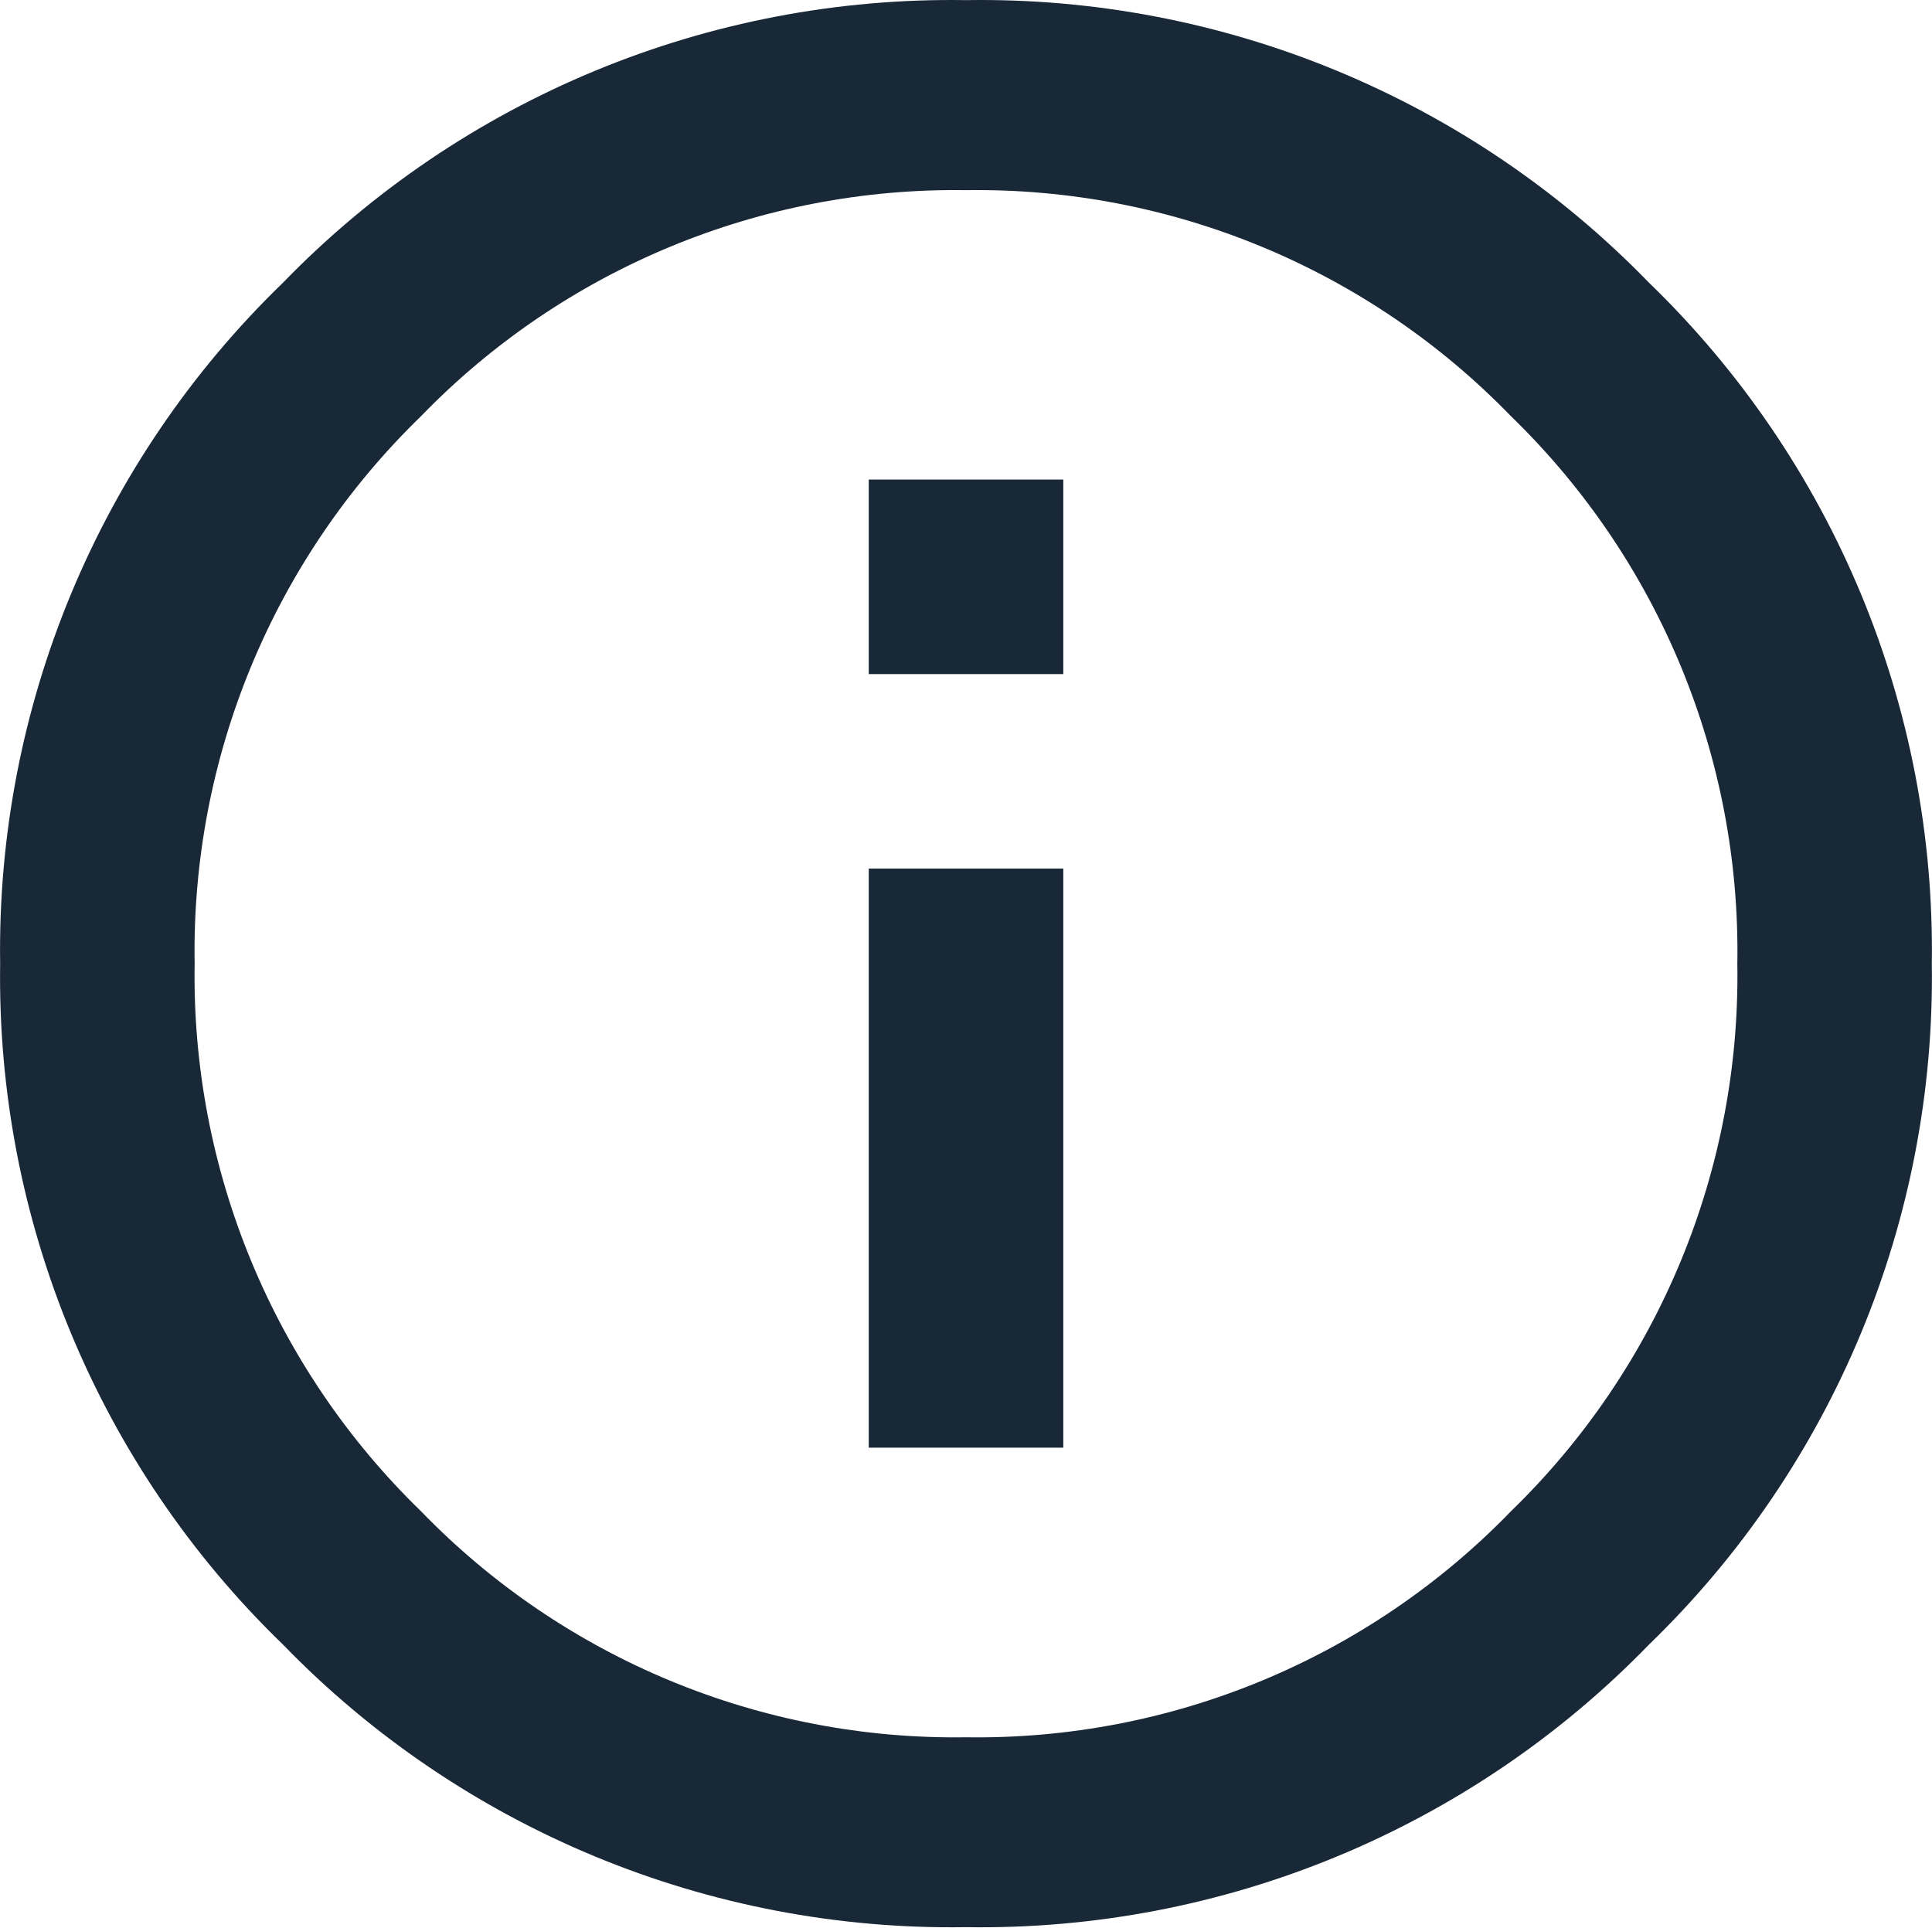
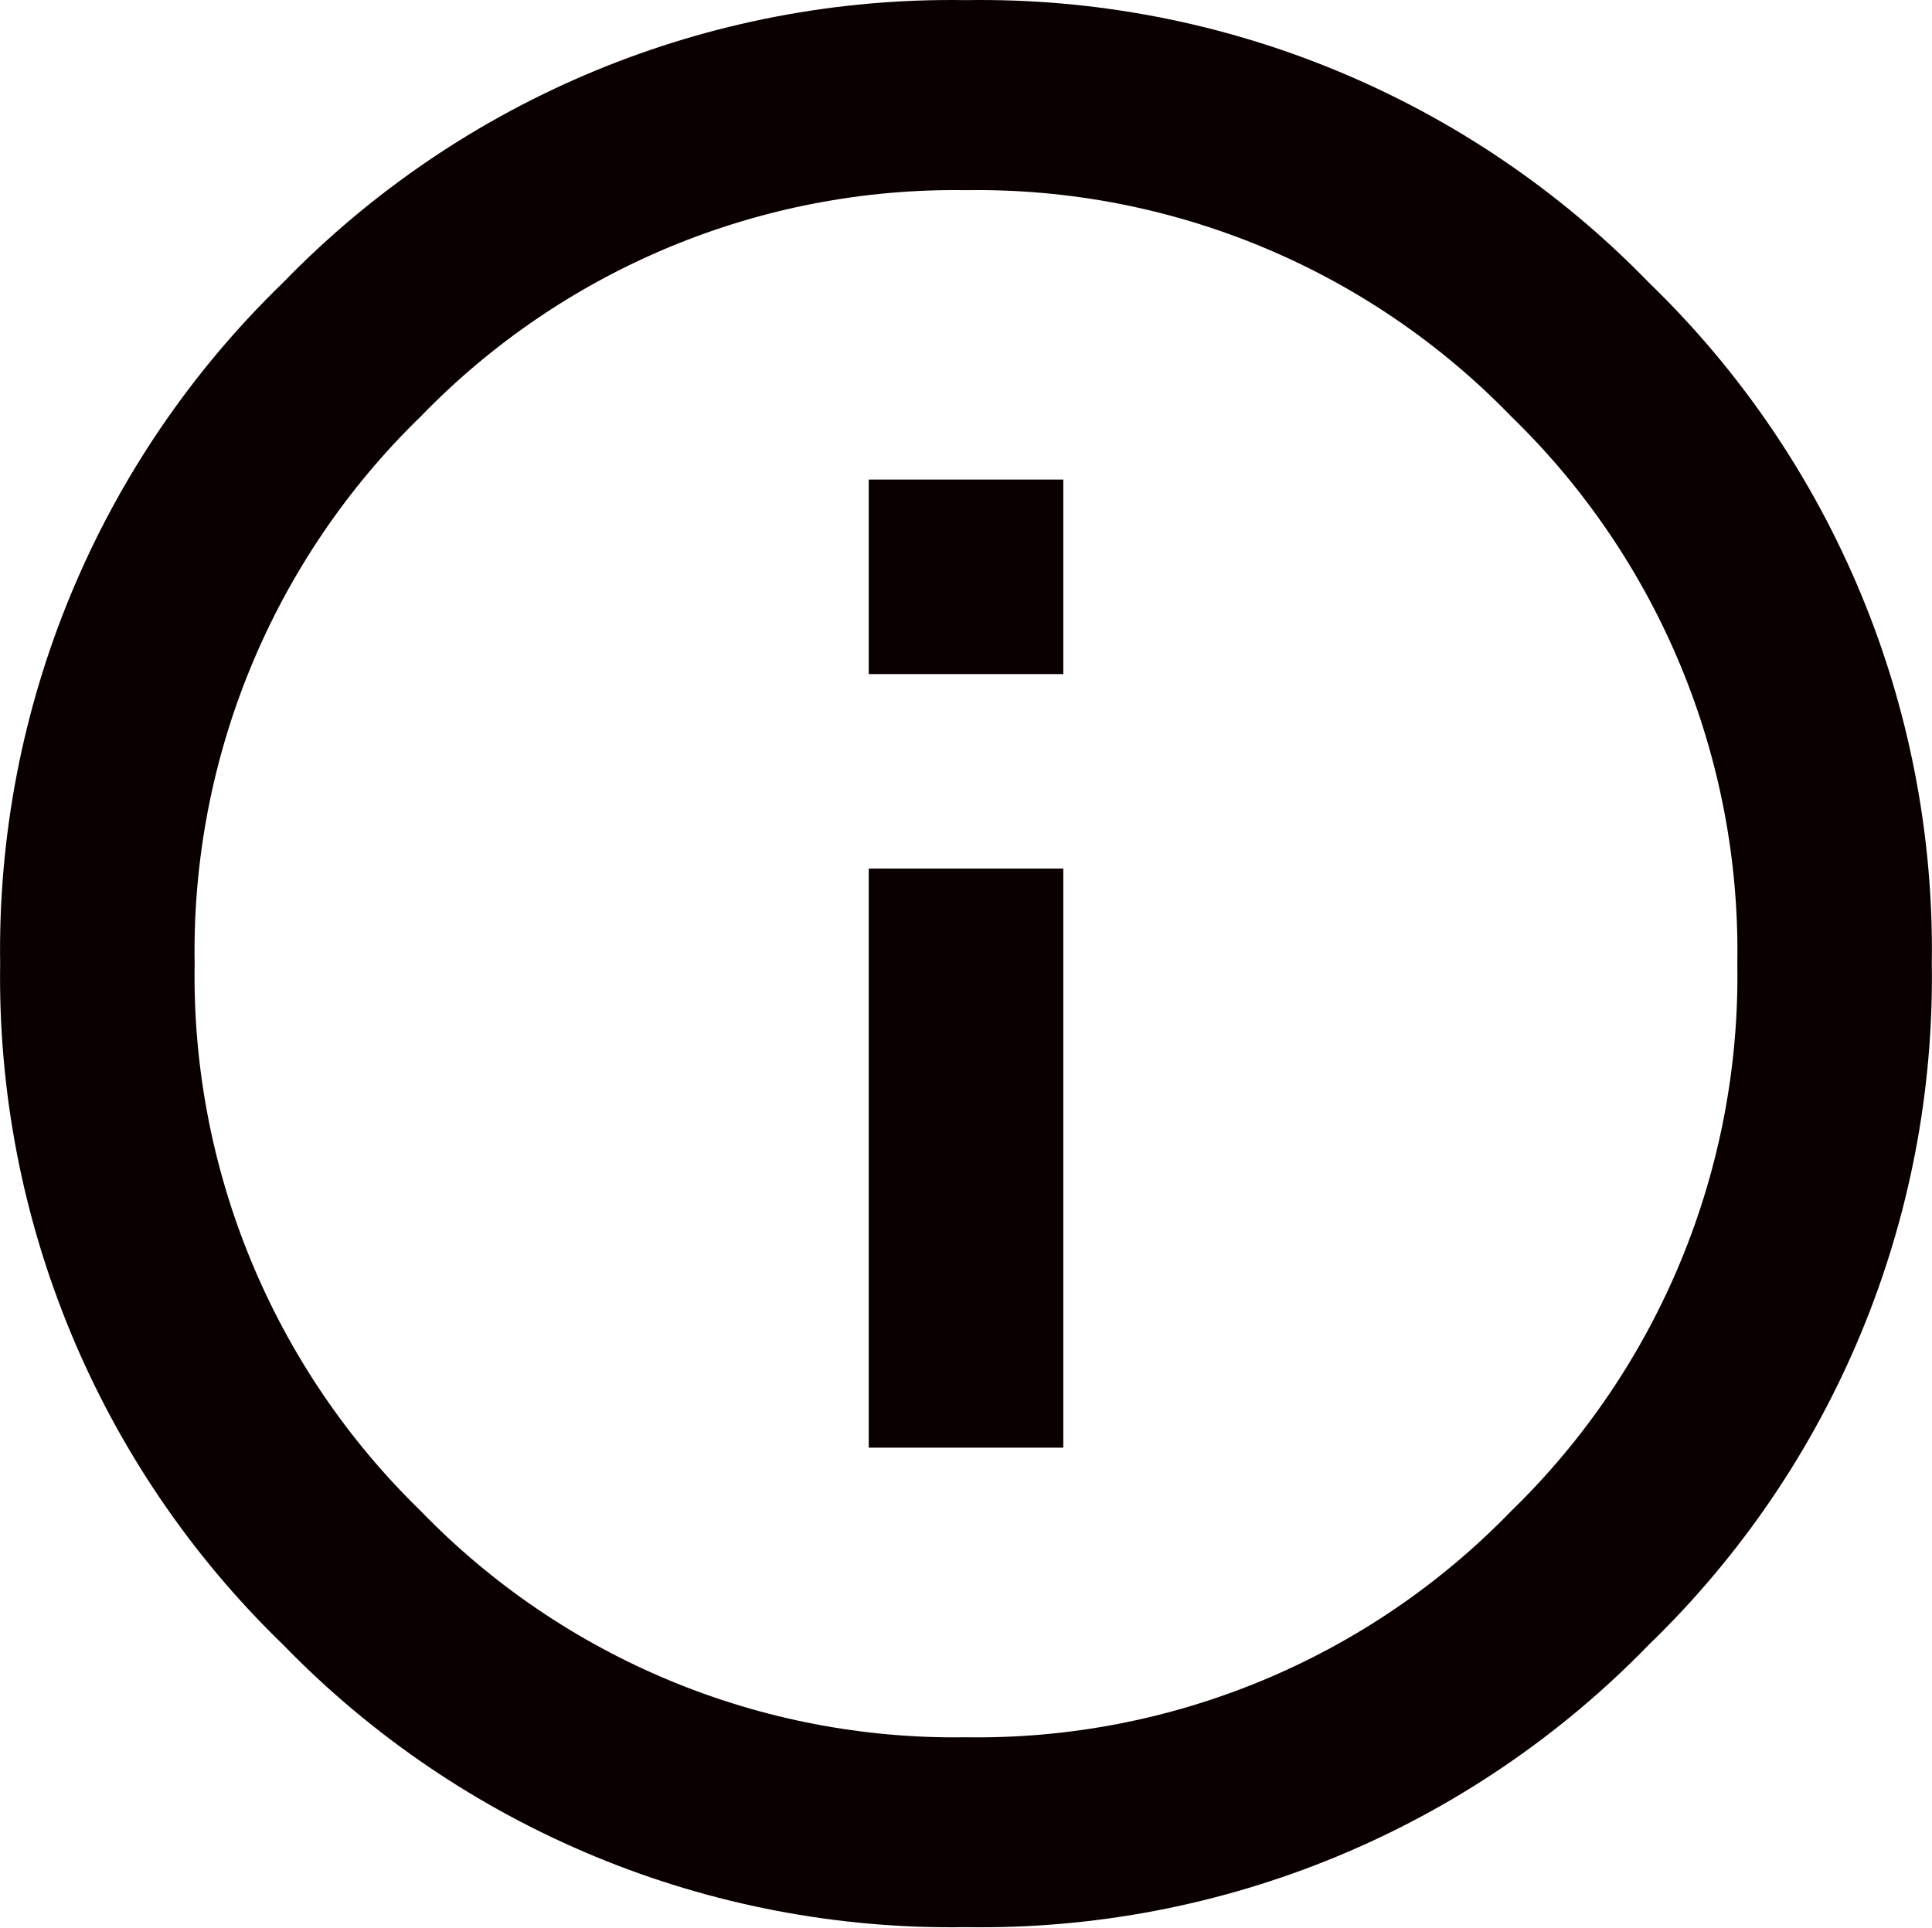
<svg xmlns="http://www.w3.org/2000/svg" width="24" height="23.944" viewBox="0 0 24 23.944" version="1.1" id="svg94">
  <defs id="defs5">
    <clipPath id="clip-iPhone_12_12_Pro_34">
      <rect width="390" height="992" id="rect2" x="0" y="0" />
    </clipPath>
  </defs>
  <g id="iPhone_12_12_Pro_34" data-name="iPhone 12, 12 Pro – 34" clip-path="url(#clip-iPhone_12_12_Pro_34)" transform="translate(-174.5782,-72.52248)">
    <g id="Rectangle_172" data-name="Rectangle 172" transform="translate(-77.67558,105.0092)" fill="none" stroke="#f16550" stroke-width="1">
      <rect width="32" height="32" stroke="none" id="rect52" x="0" y="0" />
    </g>
-     <path id="info-outline" d="m 185.37,90.507 v -7.194 h 2.417 v 7.194 z m 1.208,-17.983 a 11.563,11.563 0 0 1 8.486,3.512 11.532,11.532 0 0 1 3.512,8.458 11.532,11.532 0 0 1 -3.512,8.458 11.563,11.563 0 0 1 -8.486,3.512 11.563,11.563 0 0 1 -8.486,-3.512 11.532,11.532 0 0 1 -3.512,-8.458 11.532,11.532 0 0 1 3.512,-8.458 11.563,11.563 0 0 1 8.486,-3.512 z m 0,21.581 a 9.228,9.228 0 0 0 6.772,-2.81 9.268,9.268 0 0 0 2.81,-6.8 9.257,9.257 0 0 0 -2.81,-6.8 9.232,9.232 0 0 0 -6.772,-2.81 9.232,9.232 0 0 0 -6.772,2.81 9.257,9.257 0 0 0 -2.81,6.8 9.268,9.268 0 0 0 2.81,6.8 9.228,9.228 0 0 0 6.772,2.81 z M 185.37,80.897 v -2.417 h 2.417 v 2.417 z" fill="#192837" style="stroke-width:1.012" />
+     <path id="info-outline" d="m 185.37,90.507 v -7.194 h 2.417 v 7.194 z m 1.208,-17.983 a 11.563,11.563 0 0 1 8.486,3.512 11.532,11.532 0 0 1 3.512,8.458 11.532,11.532 0 0 1 -3.512,8.458 11.563,11.563 0 0 1 -8.486,3.512 11.563,11.563 0 0 1 -8.486,-3.512 11.532,11.532 0 0 1 -3.512,-8.458 11.532,11.532 0 0 1 3.512,-8.458 11.563,11.563 0 0 1 8.486,-3.512 z m 0,21.581 a 9.228,9.228 0 0 0 6.772,-2.81 9.268,9.268 0 0 0 2.81,-6.8 9.257,9.257 0 0 0 -2.81,-6.8 9.232,9.232 0 0 0 -6.772,-2.81 9.232,9.232 0 0 0 -6.772,2.81 9.257,9.257 0 0 0 -2.81,6.8 9.268,9.268 0 0 0 2.81,6.8 9.228,9.228 0 0 0 6.772,2.81 z M 185.37,80.897 v -2.417 h 2.417 v 2.417 z" fill="#192837" style="stroke-width:1.012;fill:#0b0000;fill-opacity:1" />
  </g>
</svg>
